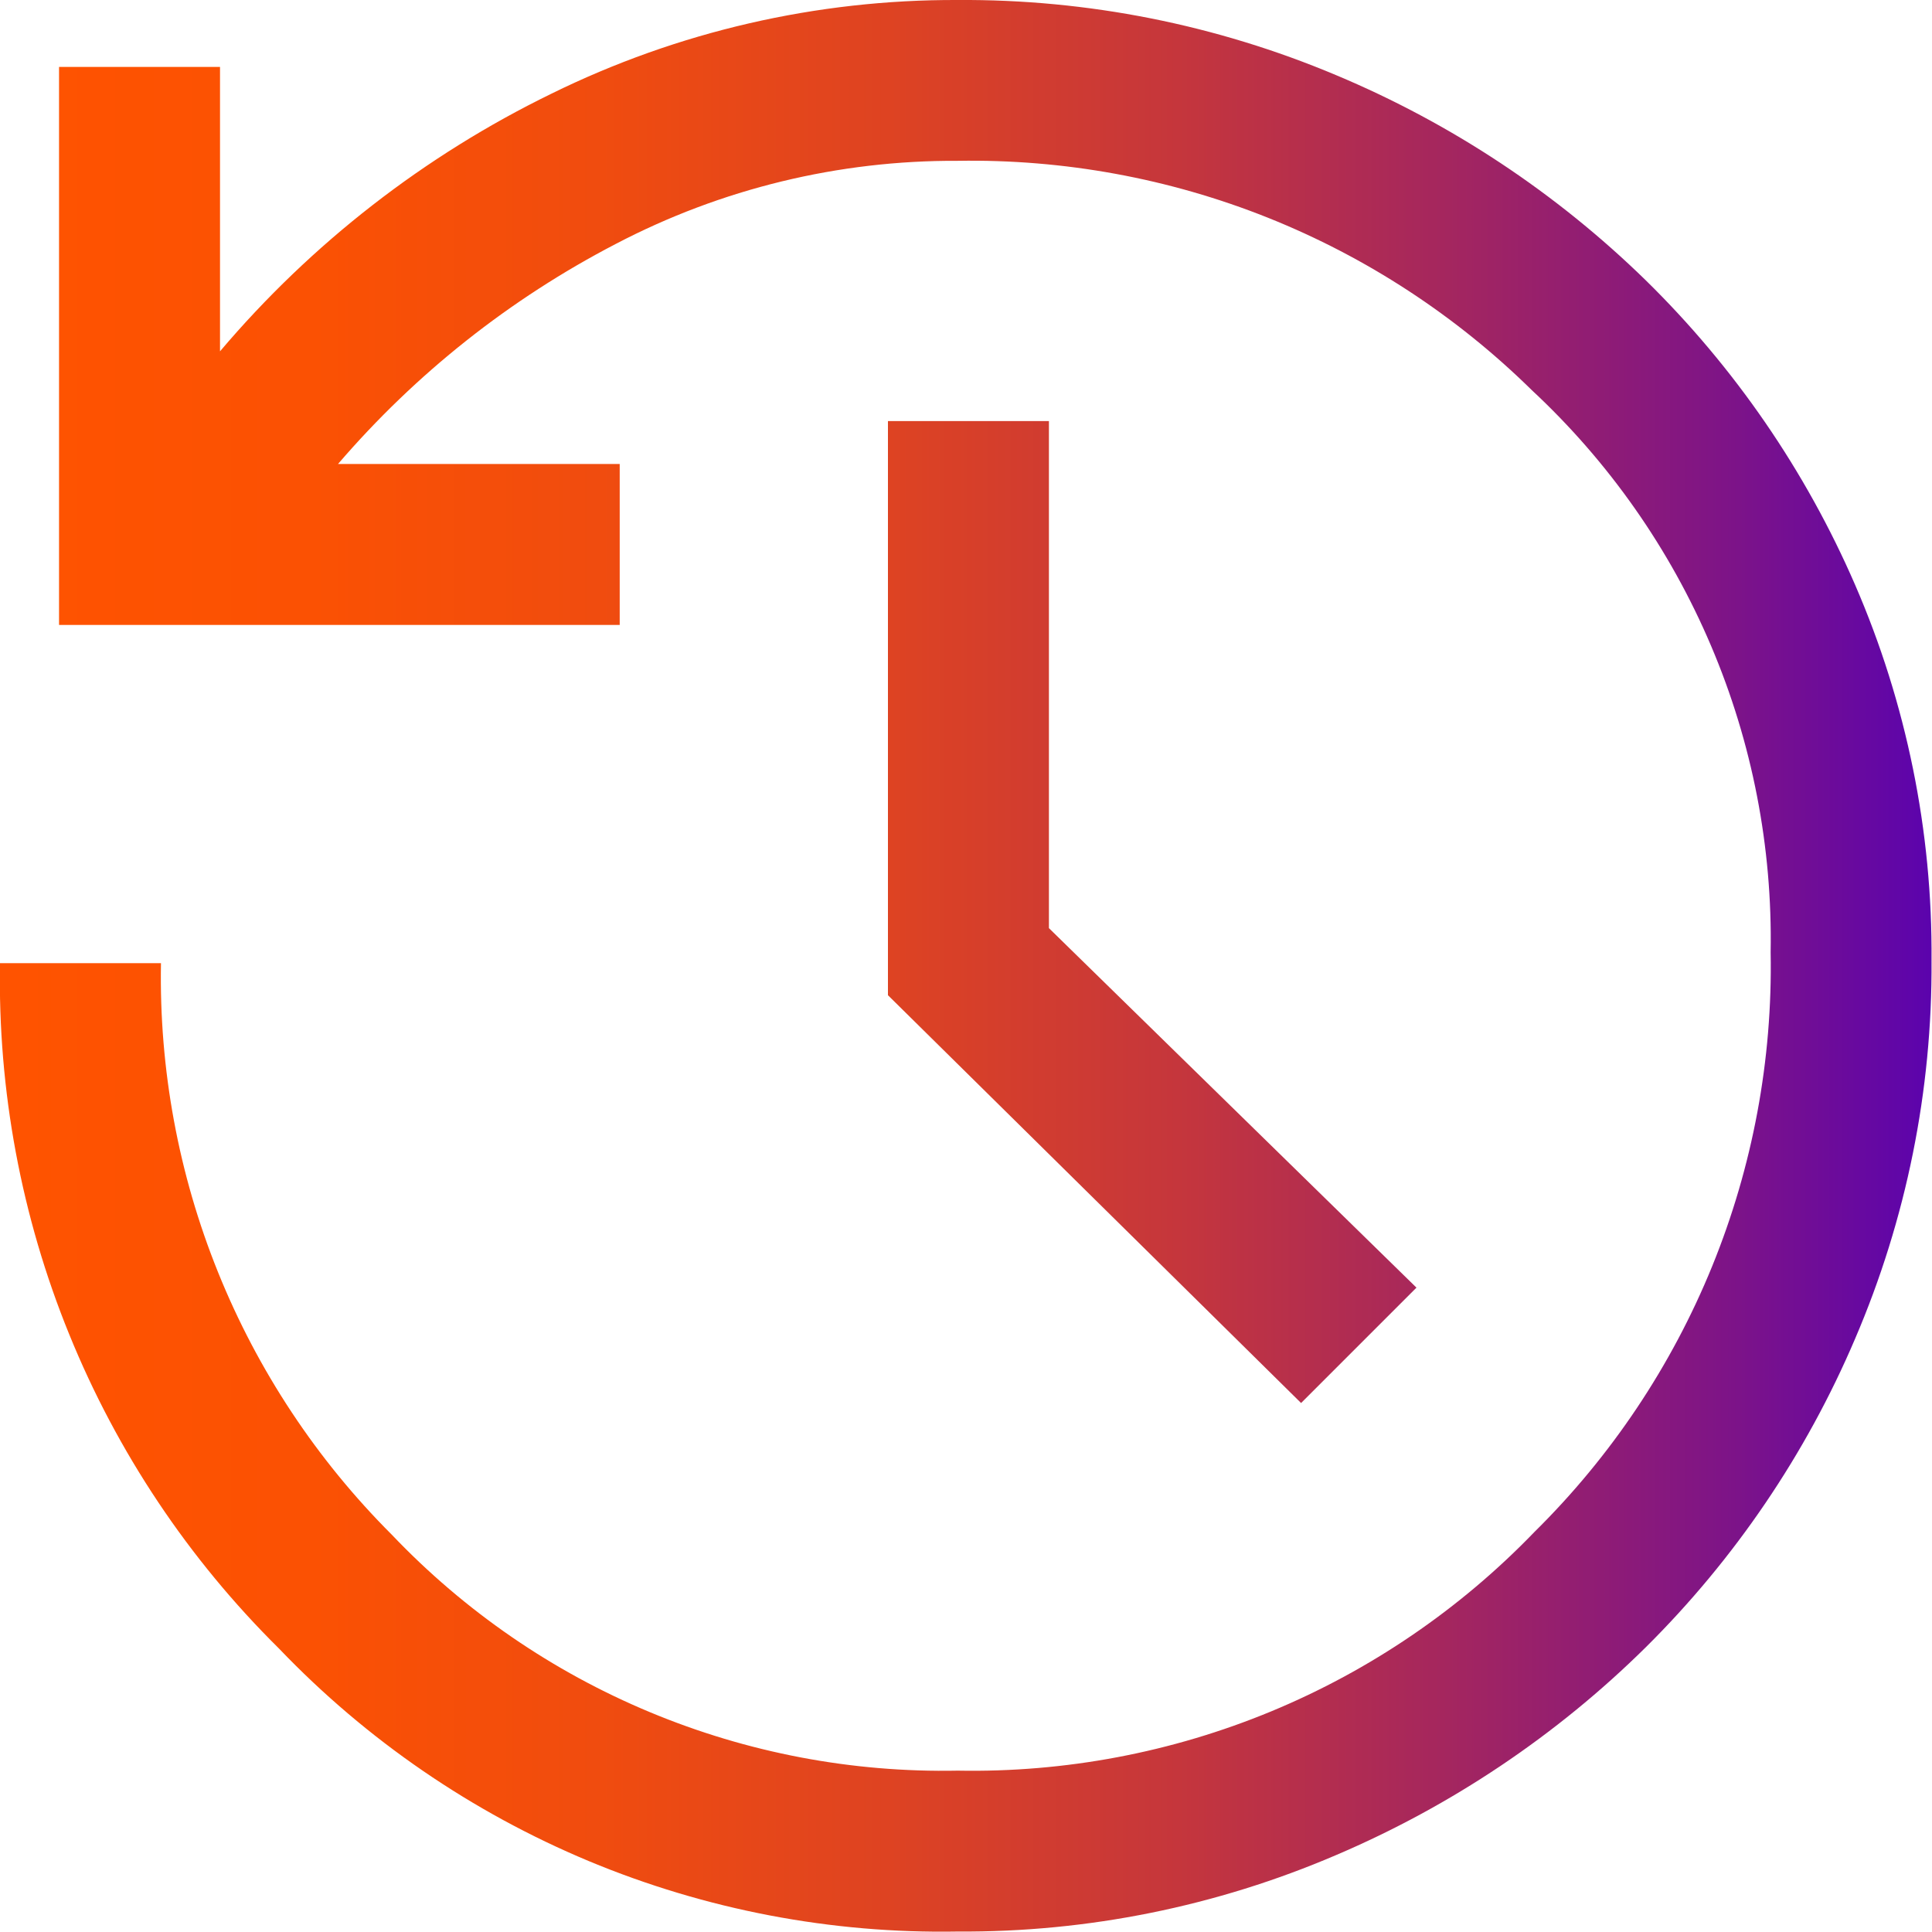
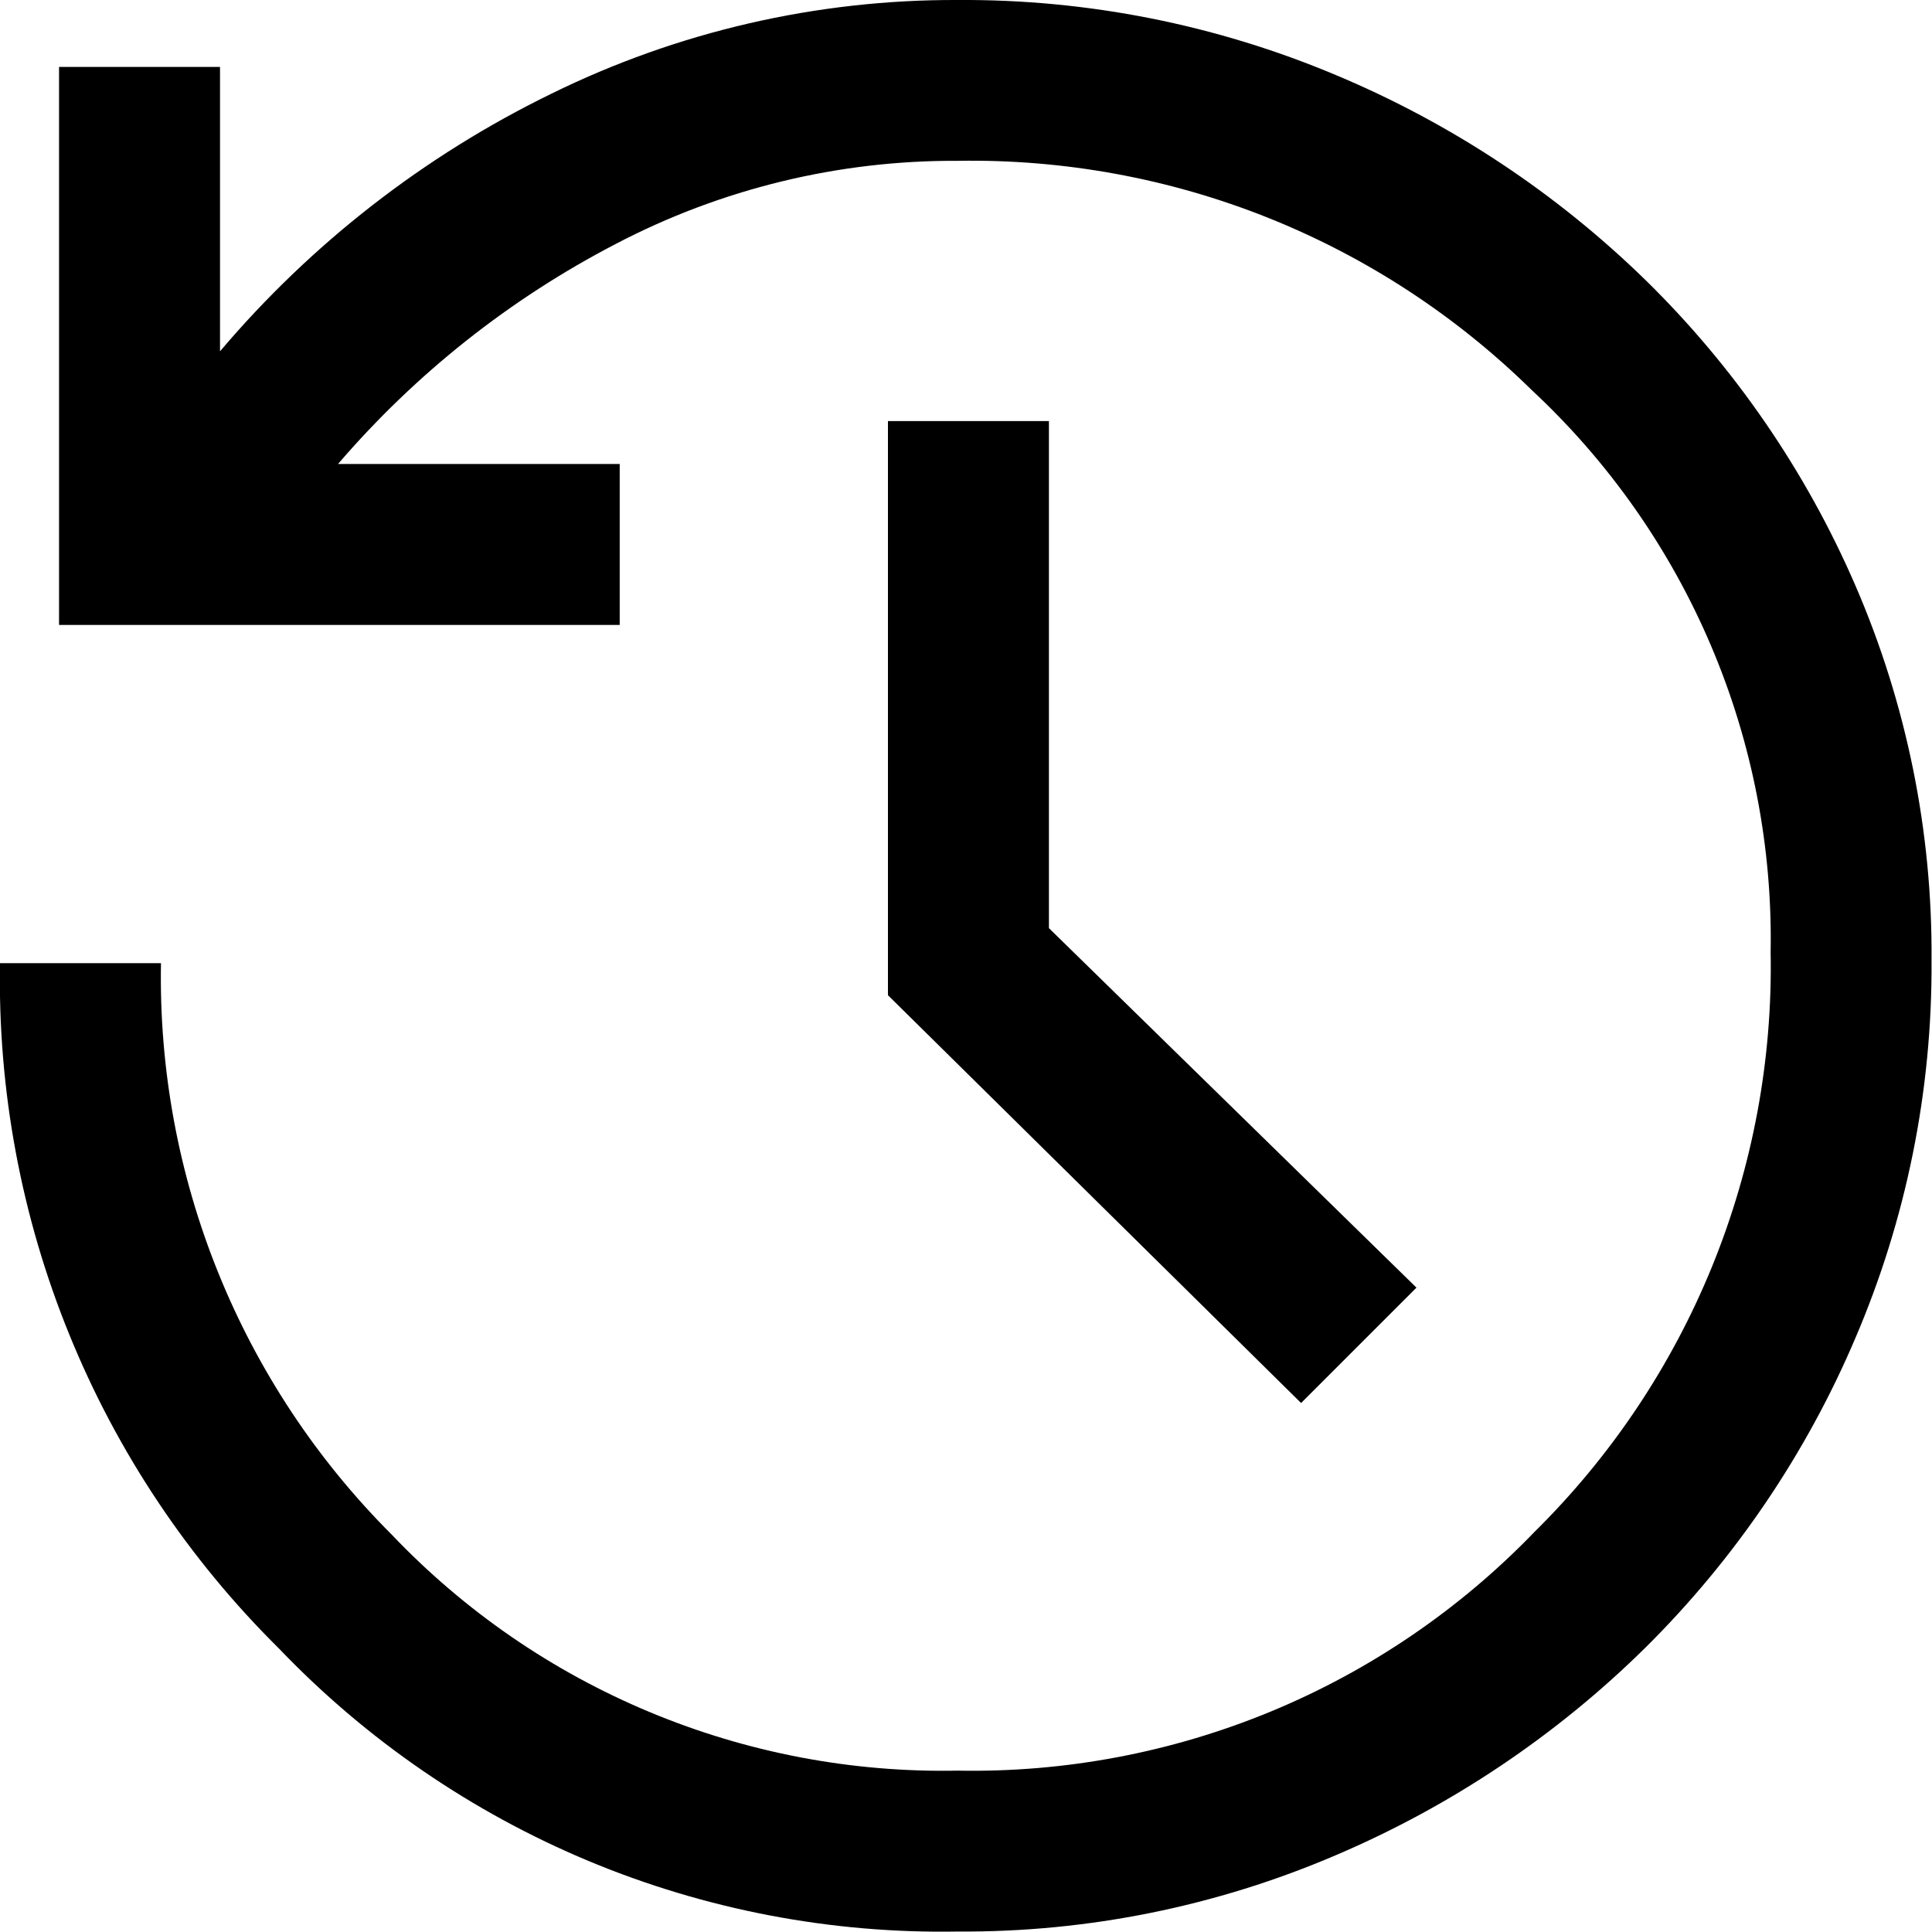
<svg xmlns="http://www.w3.org/2000/svg" width="25" height="25" viewBox="0 0 25 25" fill="none">
  <path d="M12.393 24.994C10.756 25.023 9.13 24.712 7.618 24.082C6.107 23.451 4.742 22.515 3.61 21.332C2.44 20.175 1.516 18.792 0.896 17.267C0.275 15.743 -0.029 14.109 -1.46845e-05 12.463H2.083C2.058 13.833 2.309 15.194 2.822 16.464C3.335 17.735 4.099 18.889 5.068 19.857C6.01 20.847 7.148 21.63 8.409 22.155C9.67 22.681 11.027 22.939 12.393 22.912C13.783 22.938 15.163 22.677 16.447 22.146C17.732 21.614 18.892 20.823 19.857 19.822C20.848 18.844 21.63 17.675 22.155 16.386C22.68 15.097 22.938 13.714 22.912 12.322C22.936 10.961 22.674 9.61 22.141 8.357C21.609 7.104 20.819 5.977 19.822 5.049C18.843 4.086 17.682 3.327 16.406 2.817C15.131 2.308 13.766 2.058 12.393 2.081C10.852 2.073 9.332 2.442 7.967 3.157C6.598 3.868 5.379 4.834 4.374 6.004H8.019V8.087H0.764V0.866H2.847V4.546C4.03 3.15 5.49 2.015 7.134 1.213C8.77 0.408 10.57 -0.007 12.393 2.5648e-05C14.074 -0.011 15.739 0.32 17.288 0.972C18.78 1.597 20.14 2.498 21.297 3.628C22.445 4.754 23.365 6.092 24.005 7.568C24.67 9.101 25.007 10.757 24.994 12.428C25.005 14.11 24.668 15.777 24.005 17.323C23.369 18.816 22.449 20.172 21.297 21.315C20.142 22.456 18.782 23.368 17.288 24.005C15.742 24.668 14.075 25.005 12.393 24.994ZM16.836 18.155L11.49 12.878V5.449H13.573V12.01L18.329 16.662L16.836 18.155Z" fill="url(#paint0_linear_17_7299)" />
  <defs>
    <linearGradient id="paint0_linear_17_7299" x1="-0.002" y1="12.498" x2="24.994" y2="12.498" gradientUnits="userSpaceOnUse">
-       <stop stop-color="#FF5300" />
-       <stop offset="0.16" stop-color="#FB5103" />
-       <stop offset="0.31" stop-color="#F04C0F" />
-       <stop offset="0.46" stop-color="#DE4322" />
-       <stop offset="0.61" stop-color="#C5363C" />
-       <stop offset="0.75" stop-color="#A4265F" />
-       <stop offset="0.9" stop-color="#7C1389" />
-       <stop offset="1" stop-color="#5B03AD" />
+       <stop offset="0" stop-color="@fill" />
+       <stop offset="1" stop-color="@fill2" />
    </linearGradient>
  </defs>
</svg>
